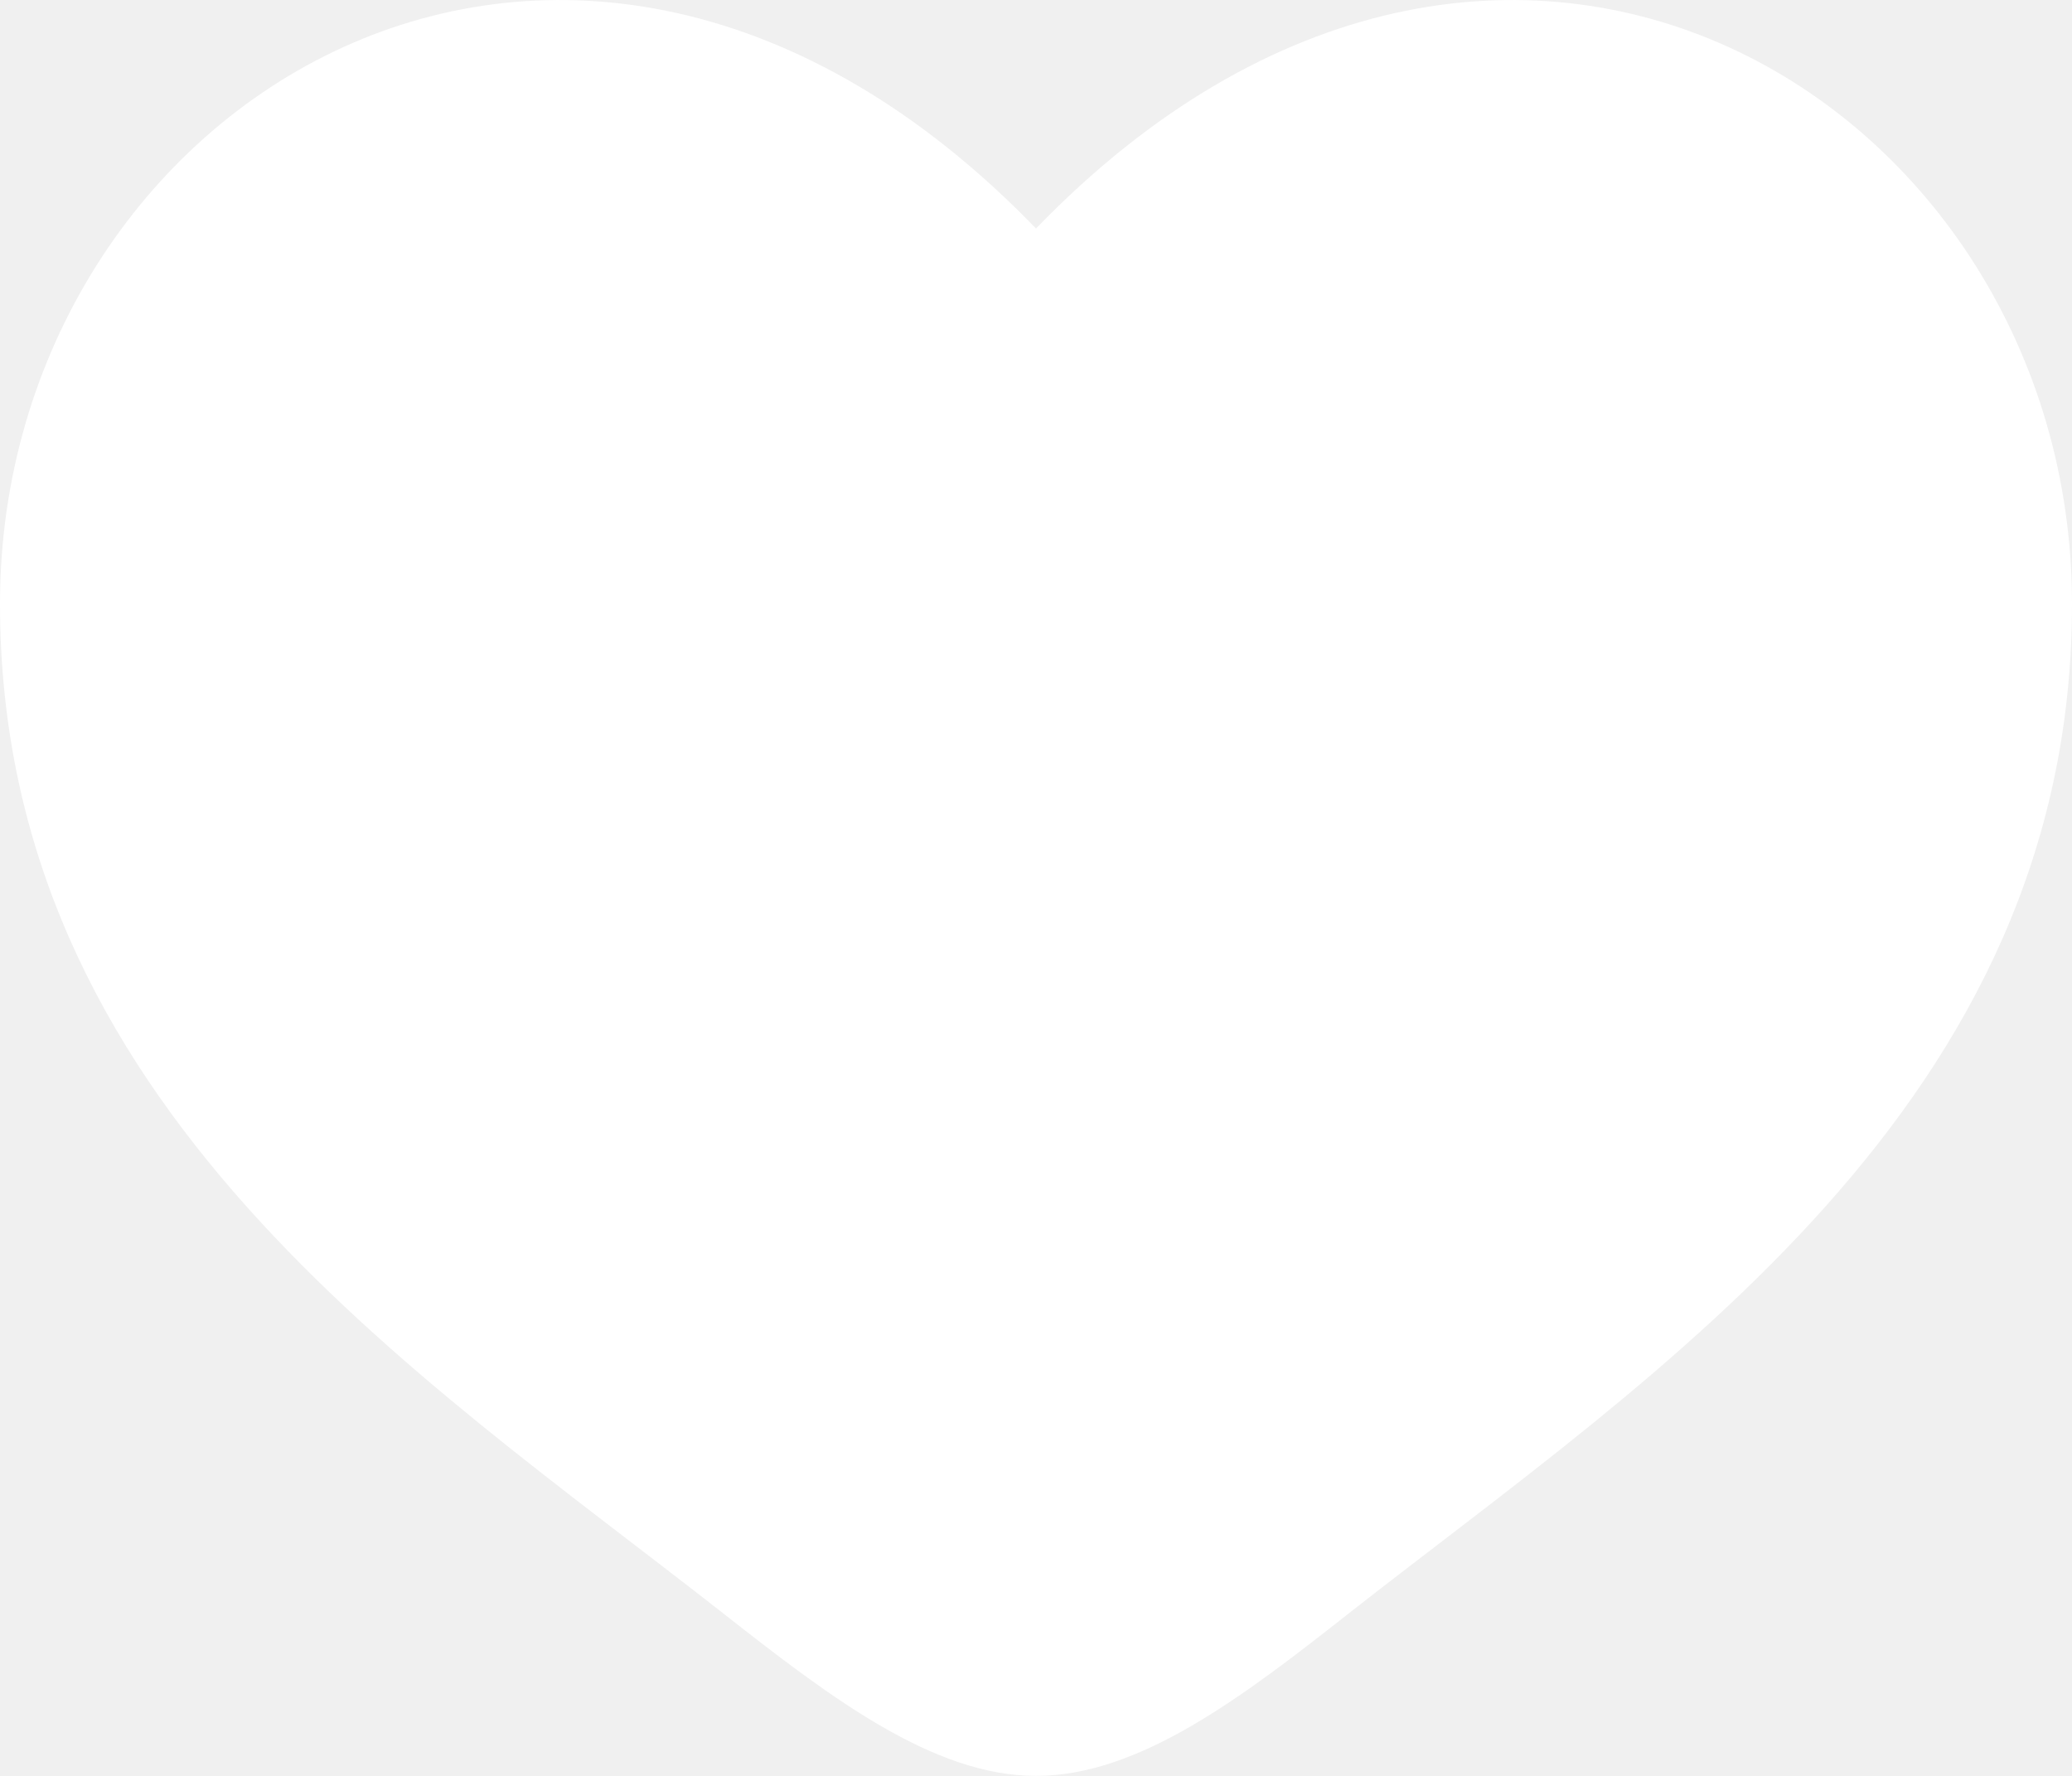
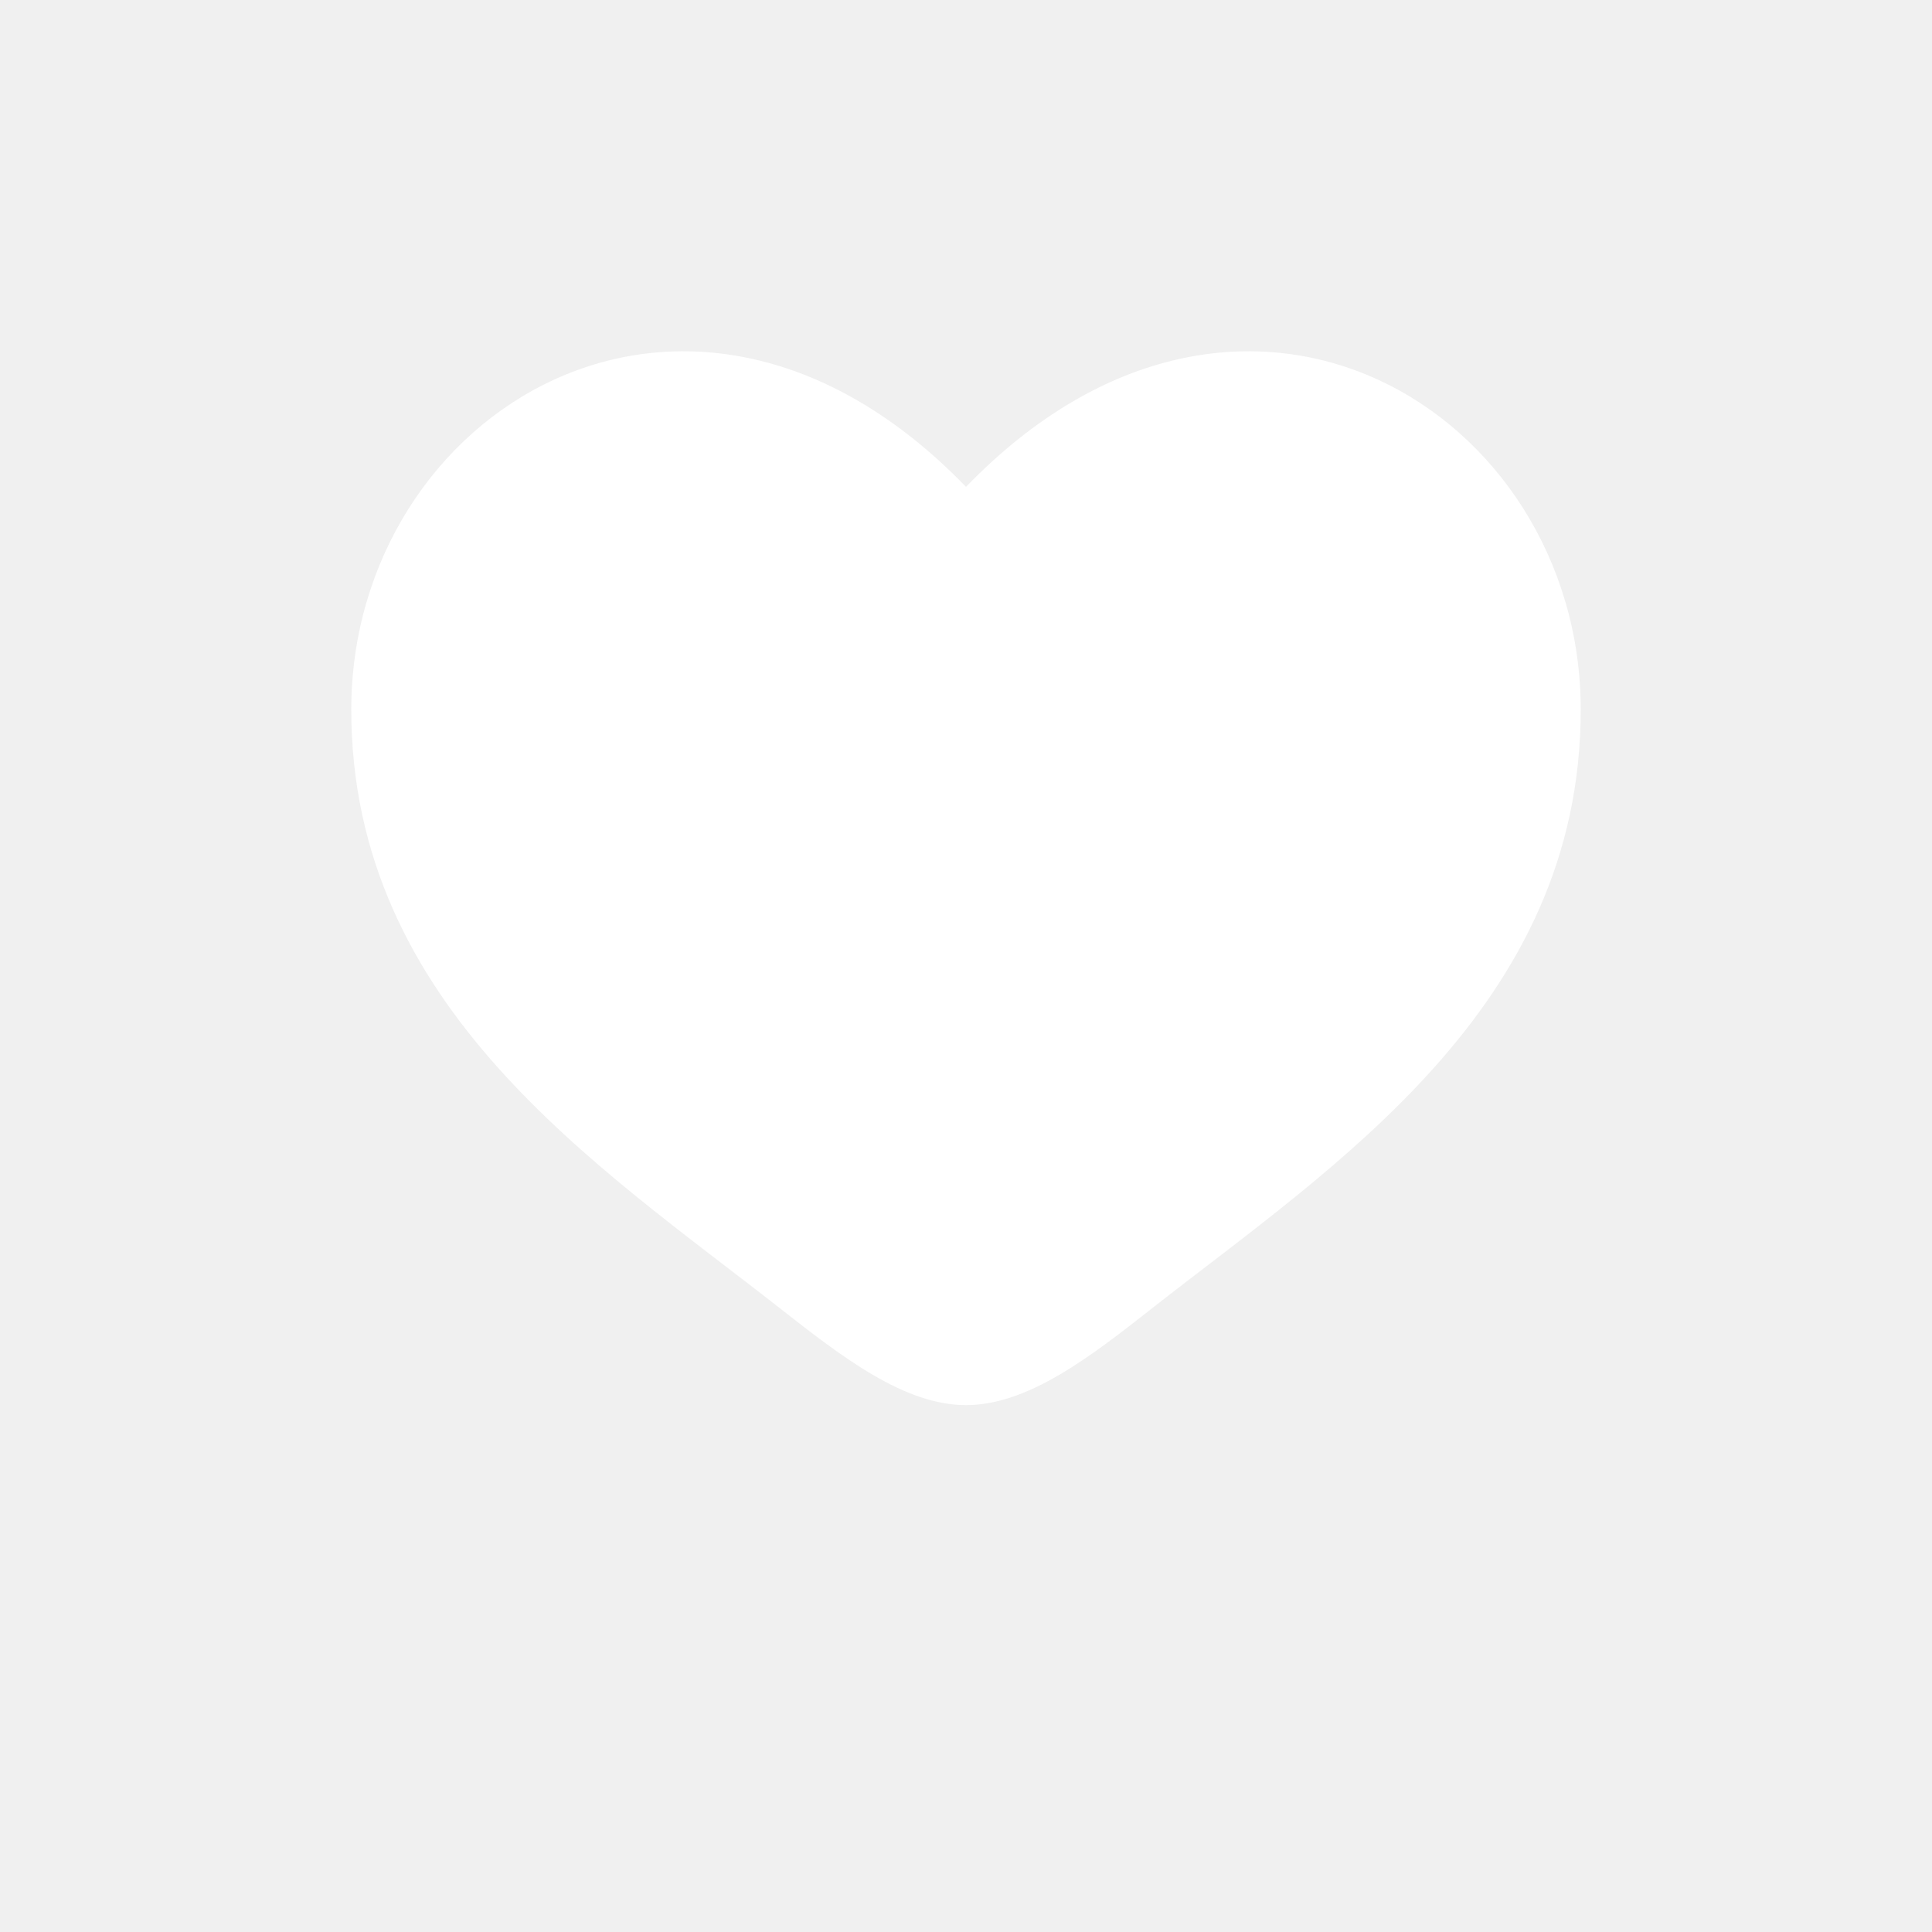
- <svg xmlns="http://www.w3.org/2000/svg" width="7" height="6" viewBox="0 0 7 6" fill="none">
-   <path d="M0 2.04C0 3.735 1.407 4.638 2.437 5.446C2.8 5.731 3.15 6 3.5 6C3.85 6 4.2 5.732 4.563 5.446C5.593 4.638 7 3.735 7 2.04C7 0.345 5.075 -0.857 3.5 0.772C1.925 -0.857 0 0.345 0 2.04Z" fill="white" />
+ <svg xmlns="http://www.w3.org/2000/svg" width="11" height="11" viewBox="0 0 11 11" fill="none">
+   <path d="M2 4.04C2 5.735 3.407 6.638 4.437 7.446C4.8 7.731 5.15 8 5.5 8C5.85 8 6.2 7.732 6.563 7.446C7.593 6.638 9 5.735 9 4.04C9 2.345 7.075 1.143 5.5 2.772C3.925 1.143 2 2.345 2 4.04Z" fill="white" />
</svg>
